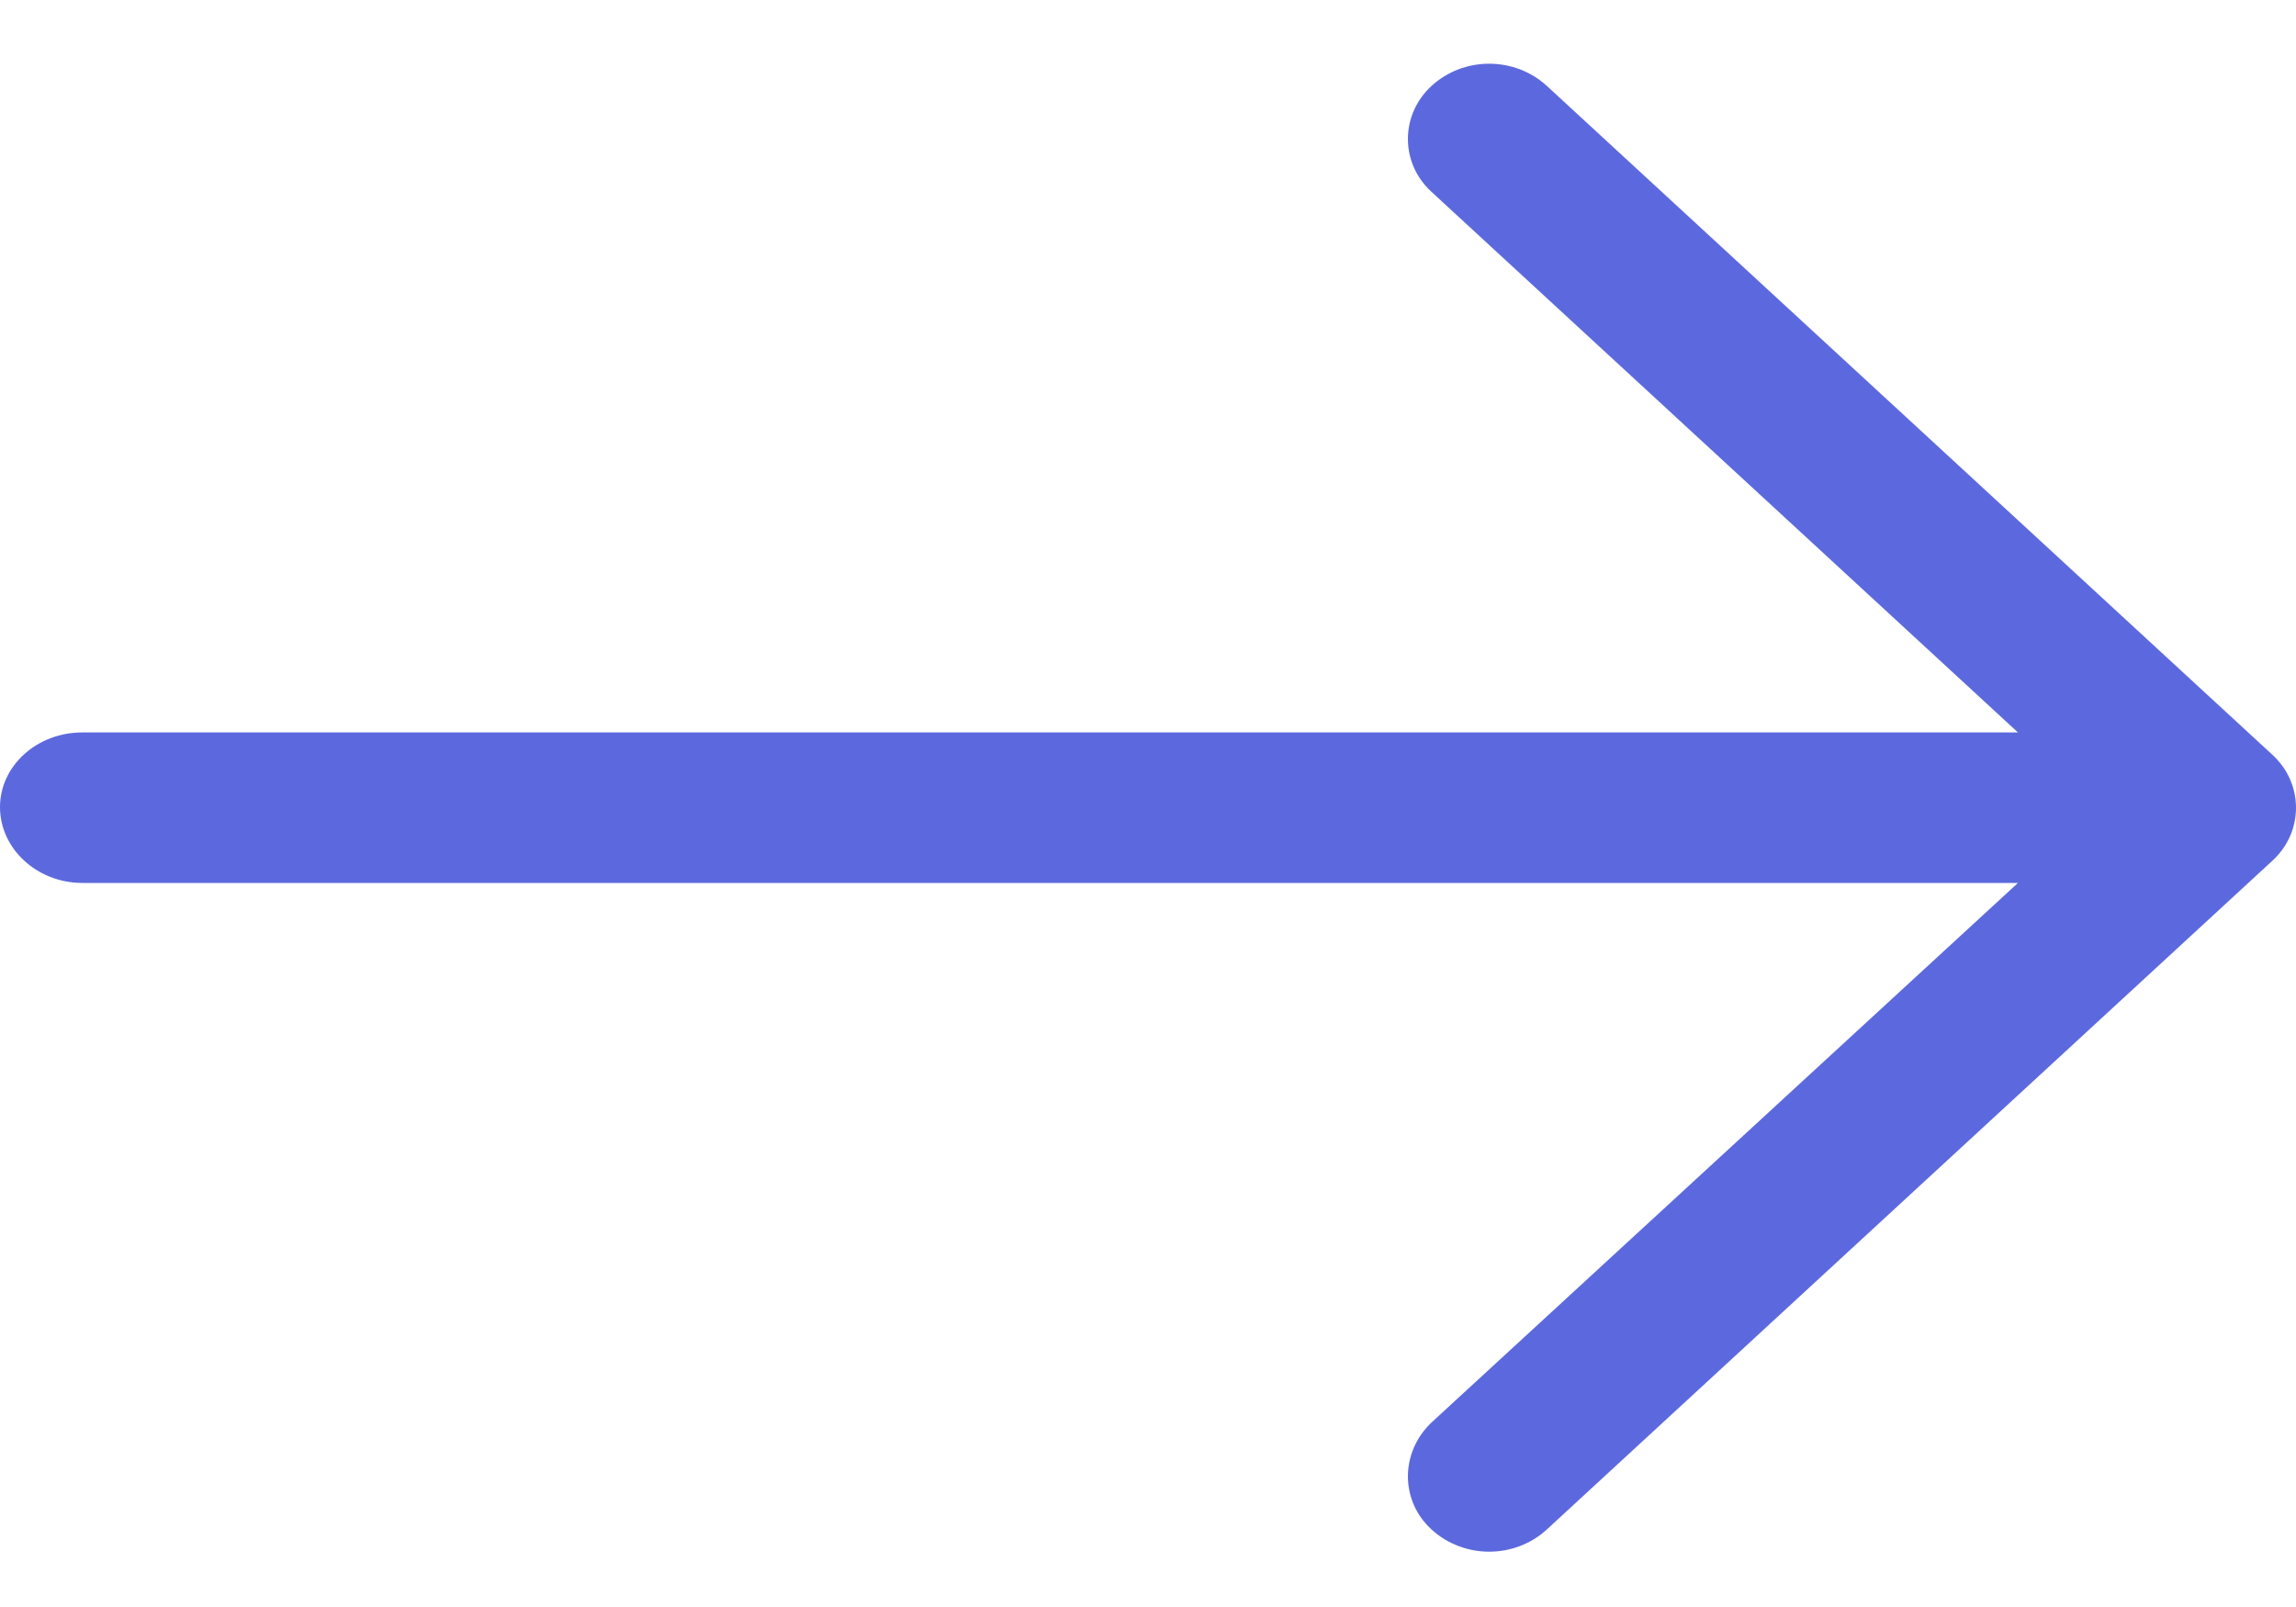
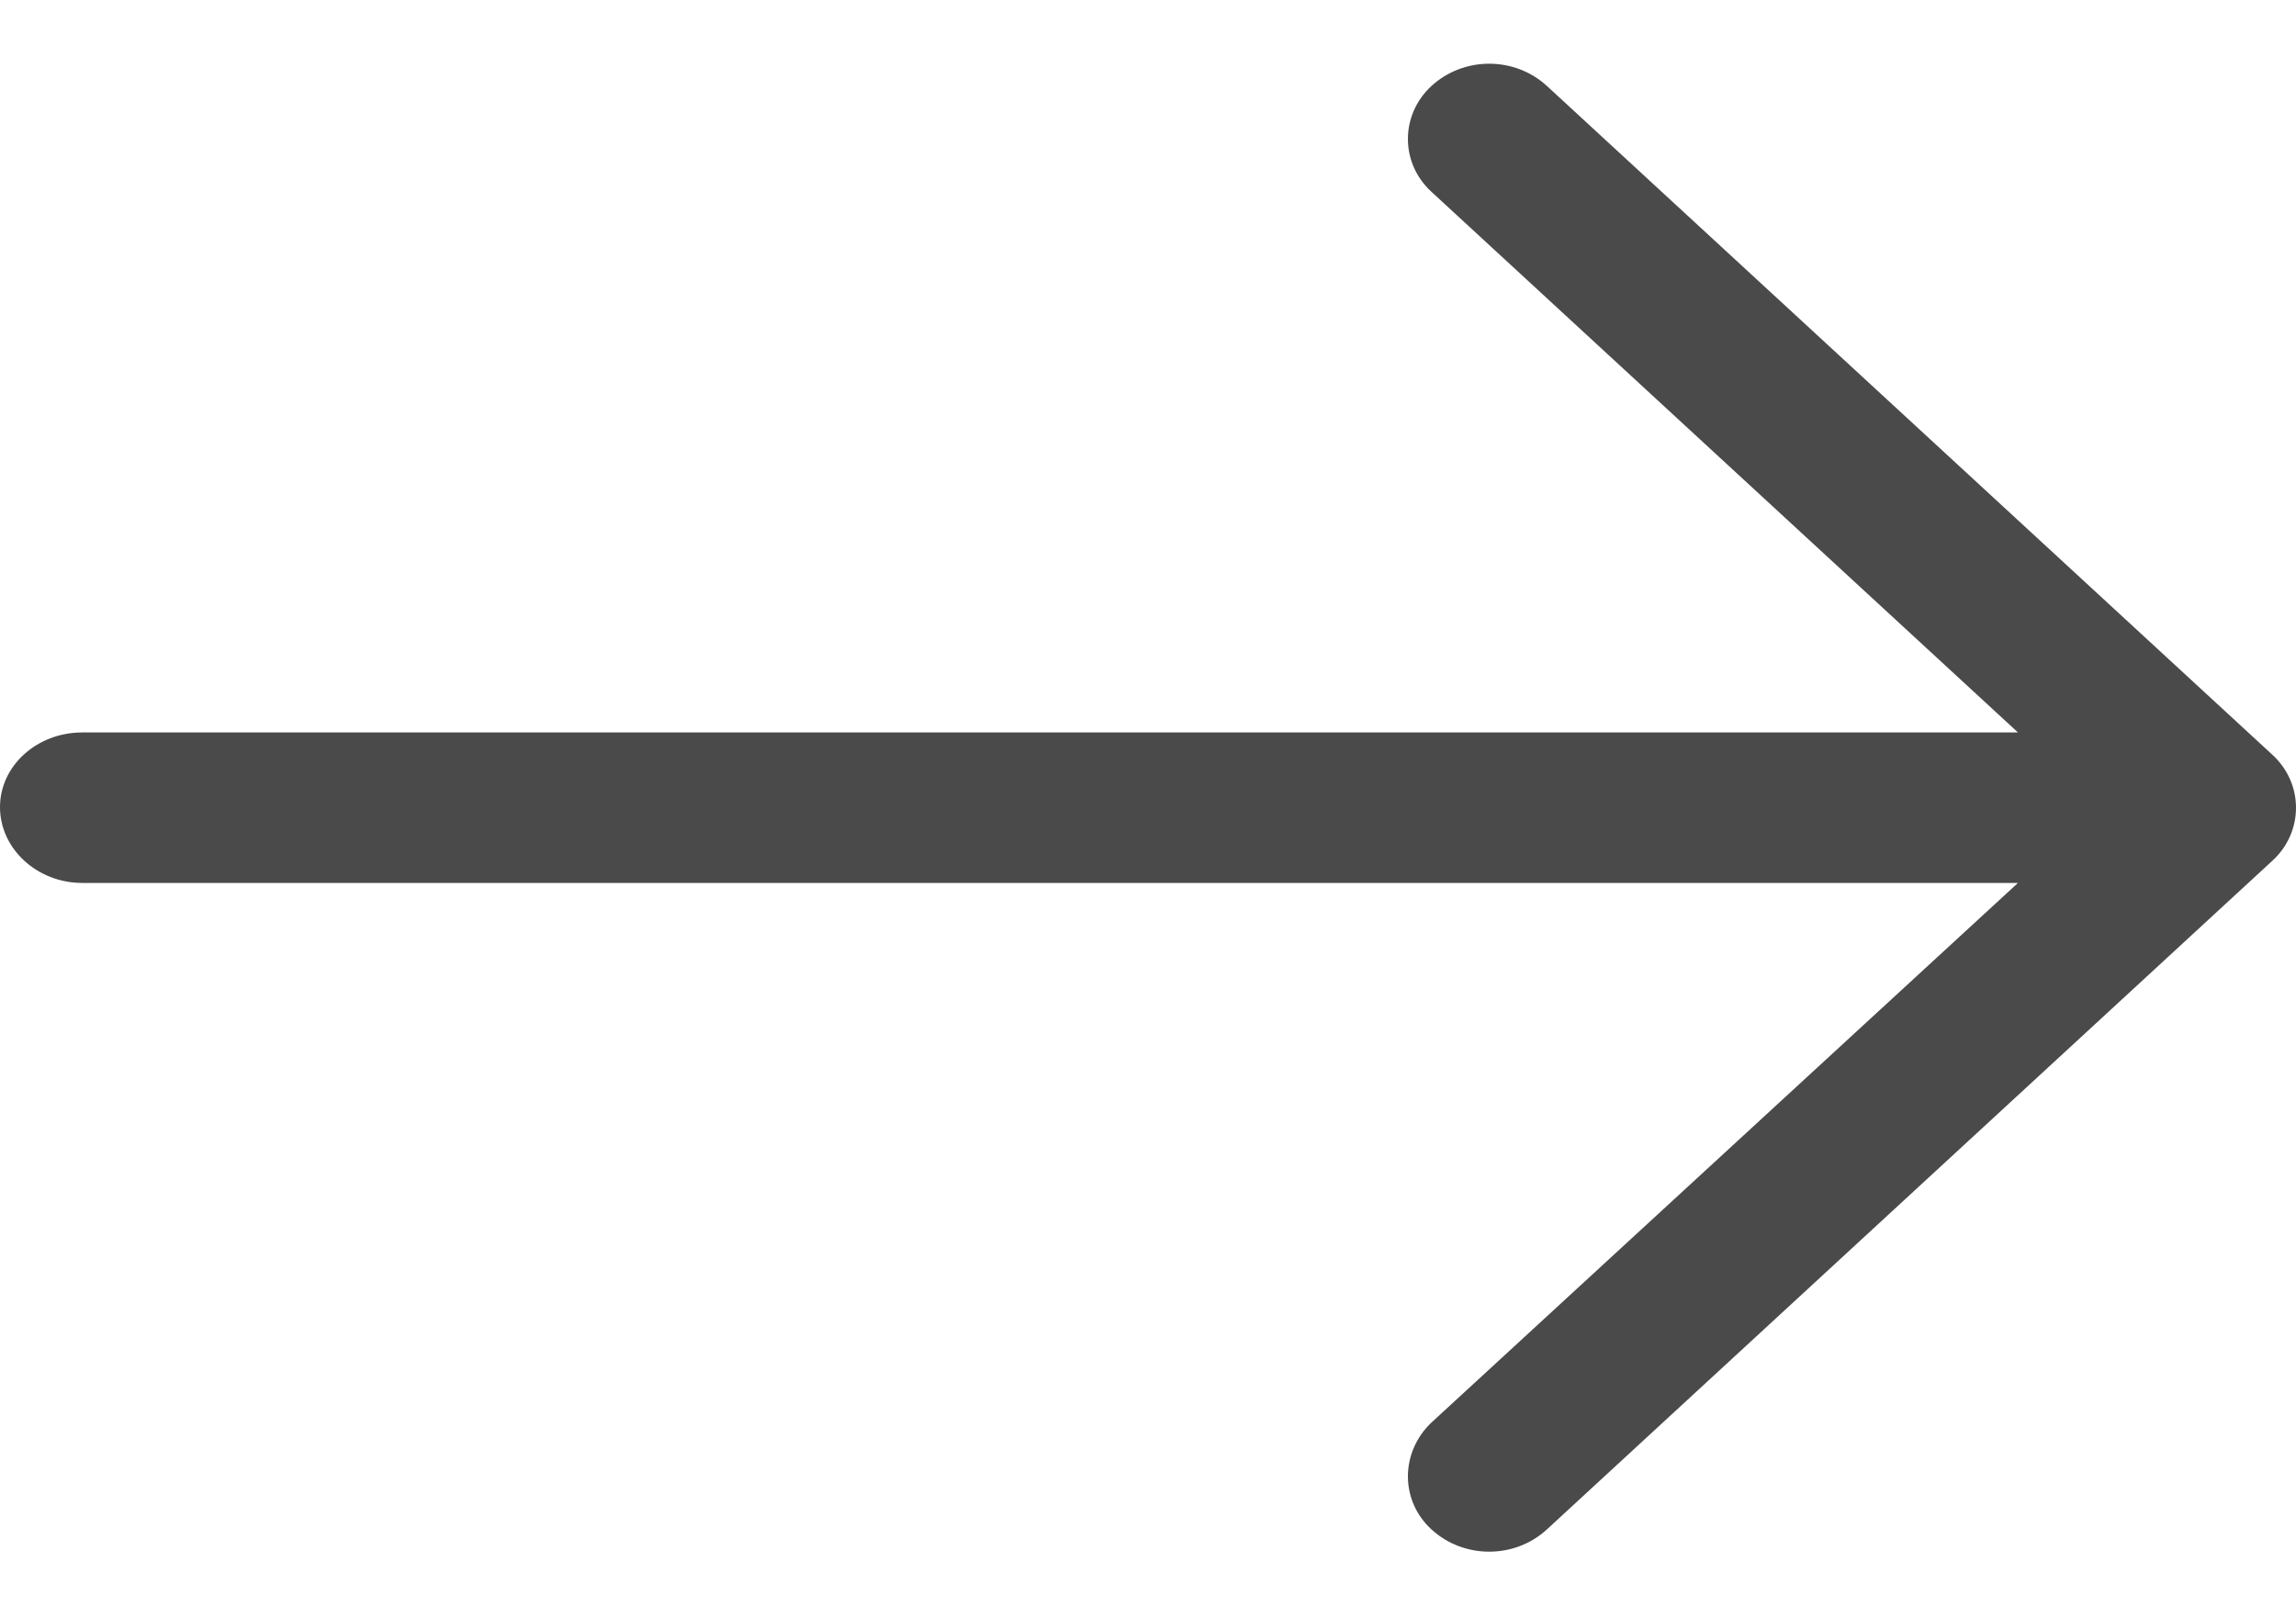
<svg xmlns="http://www.w3.org/2000/svg" width="20" height="14" viewBox="0 0 20 14" fill="none">
-   <path d="M13.476 0.75C13.194 0.49 12.75 0.49 12.468 0.75C12.196 1.002 12.196 1.42 12.468 1.67L17.578 6.381H0.716C0.323 6.381 0 6.67 0 7.032C0 7.394 0.323 7.692 0.716 7.692H17.578L12.468 12.394C12.196 12.654 12.196 13.073 12.468 13.323C12.75 13.583 13.194 13.583 13.476 13.323L19.796 7.497C20.068 7.246 20.068 6.828 19.796 6.577L13.476 0.75Z" fill="#5C69DE" />
+   <path d="M13.476 0.75C13.194 0.49 12.75 0.49 12.468 0.75C12.196 1.002 12.196 1.42 12.468 1.67L17.578 6.381H0.716C0.323 6.381 0 6.67 0 7.032C0 7.394 0.323 7.692 0.716 7.692H17.578L12.468 12.394C12.196 12.654 12.196 13.073 12.468 13.323C12.75 13.583 13.194 13.583 13.476 13.323L19.796 7.497C20.068 7.246 20.068 6.828 19.796 6.577L13.476 0.75Z" fill="#4A4A4A" />
</svg>
